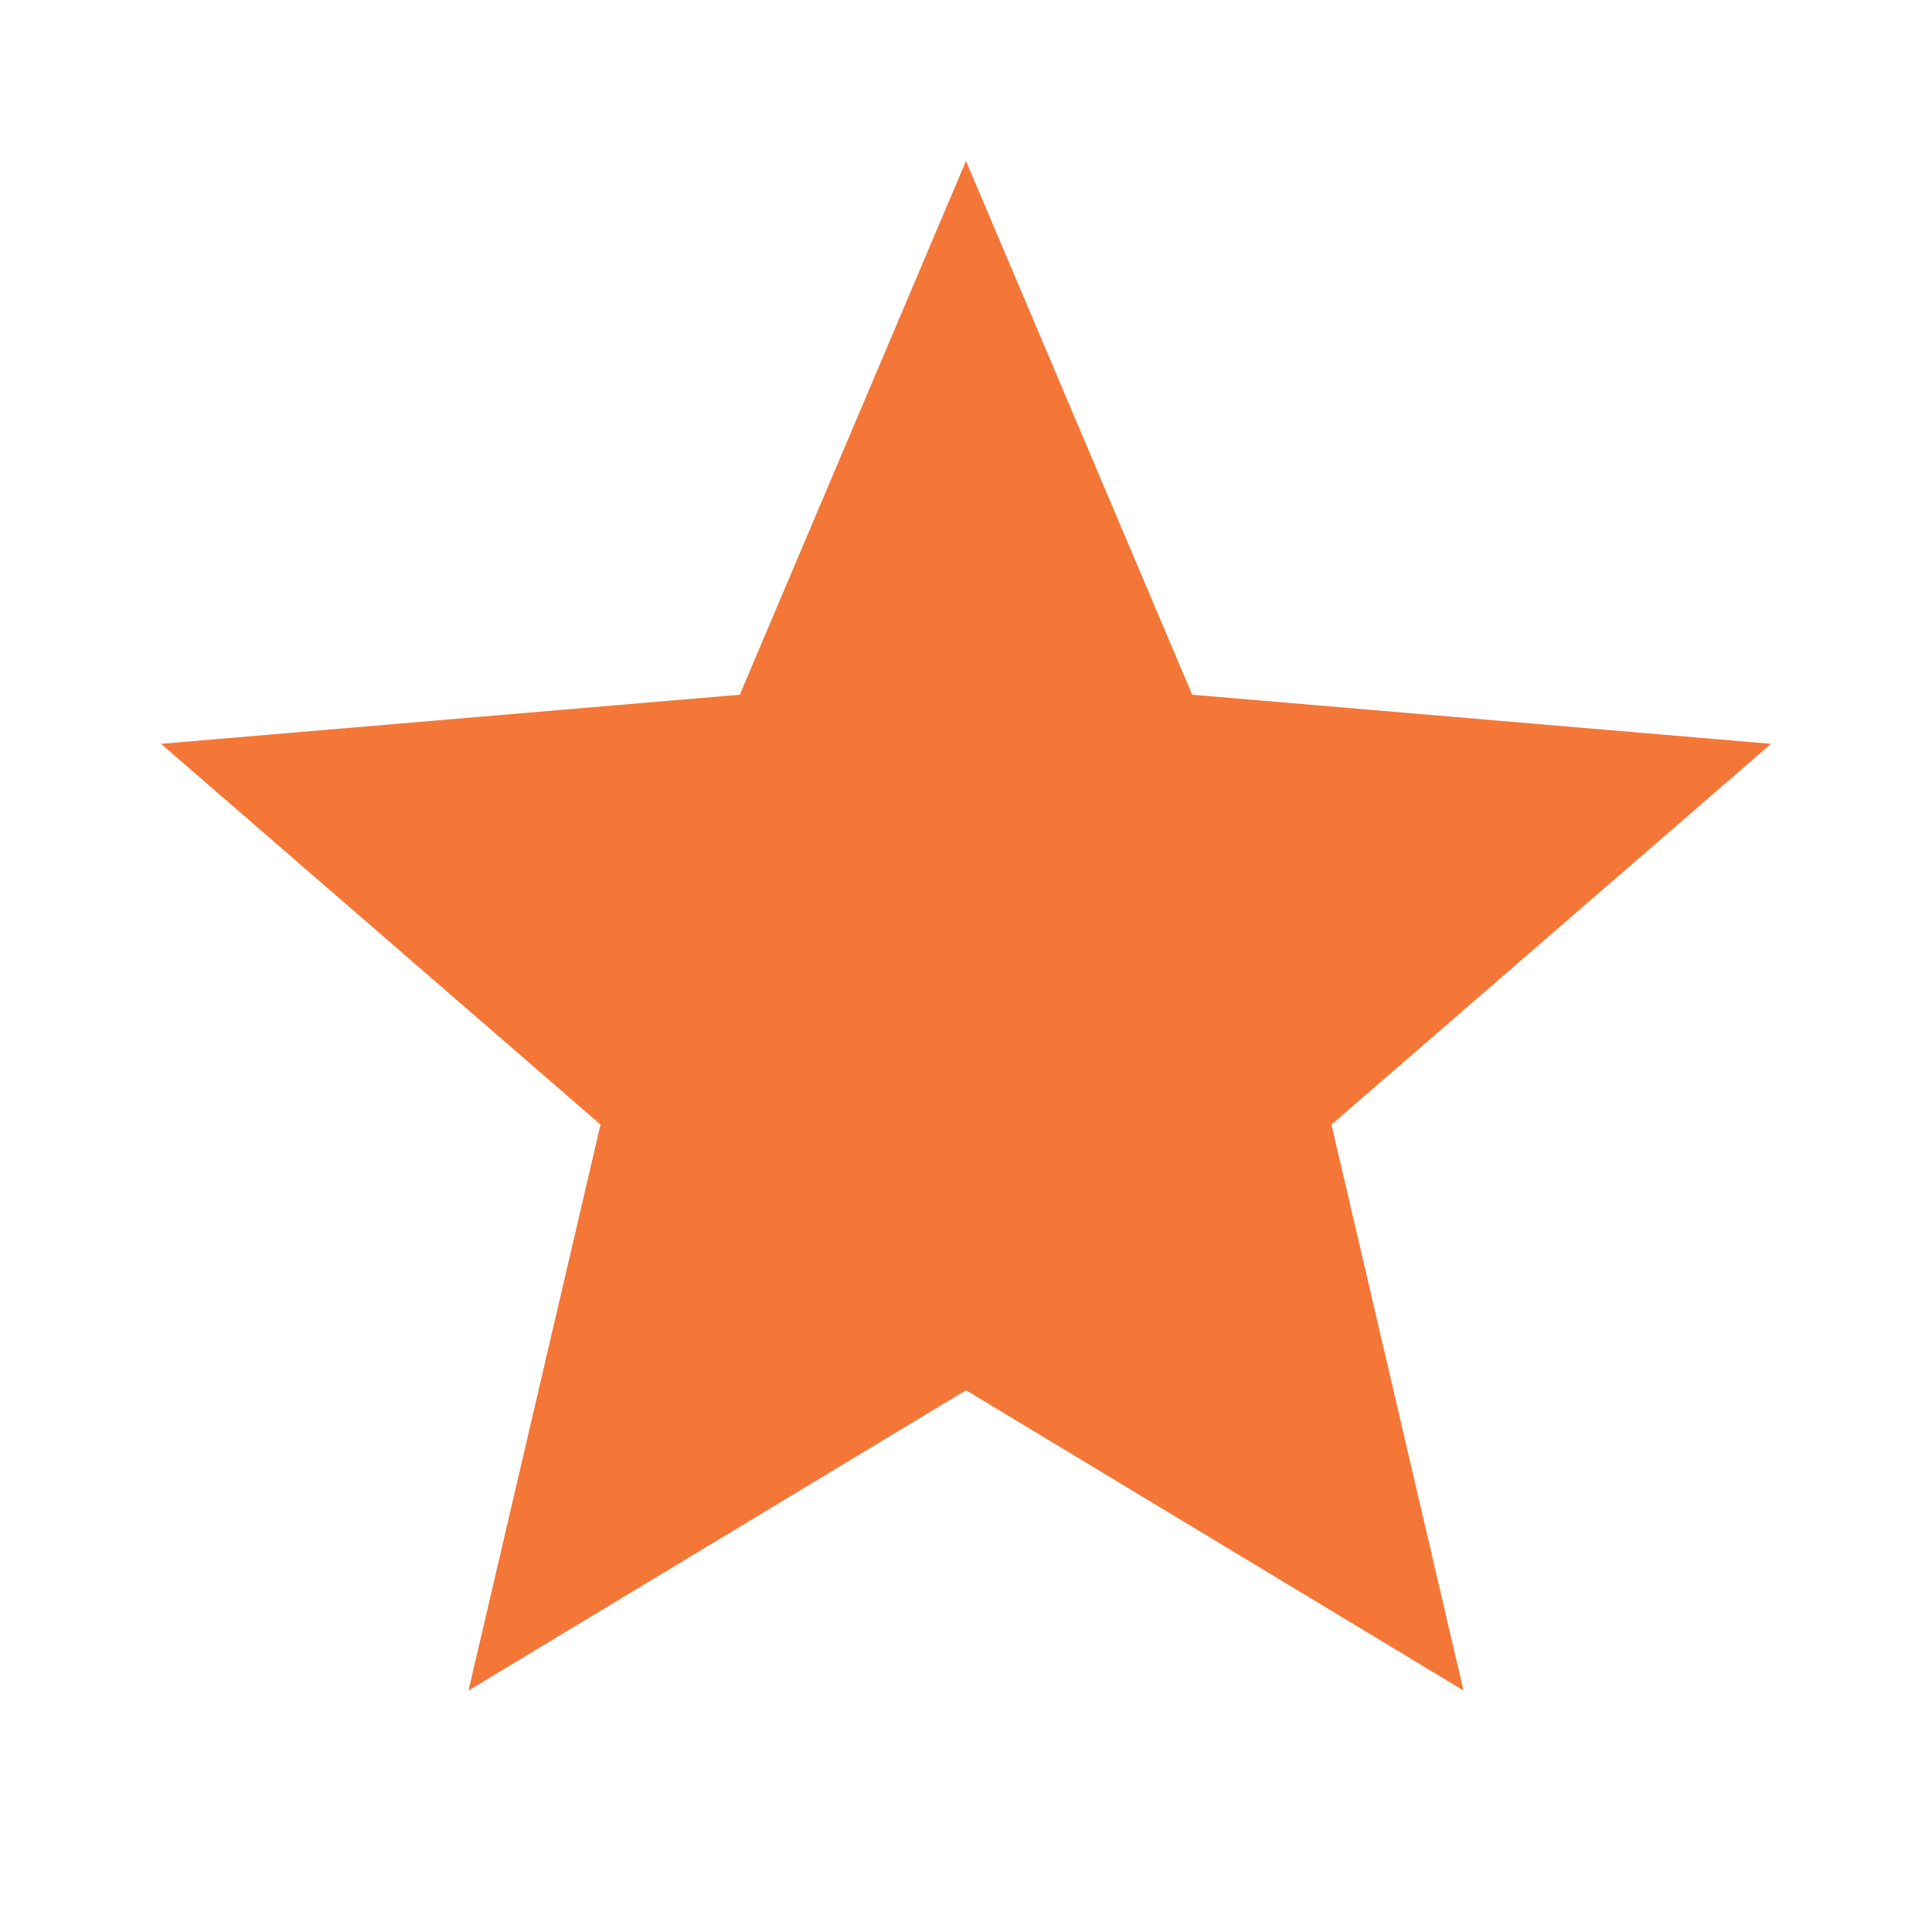
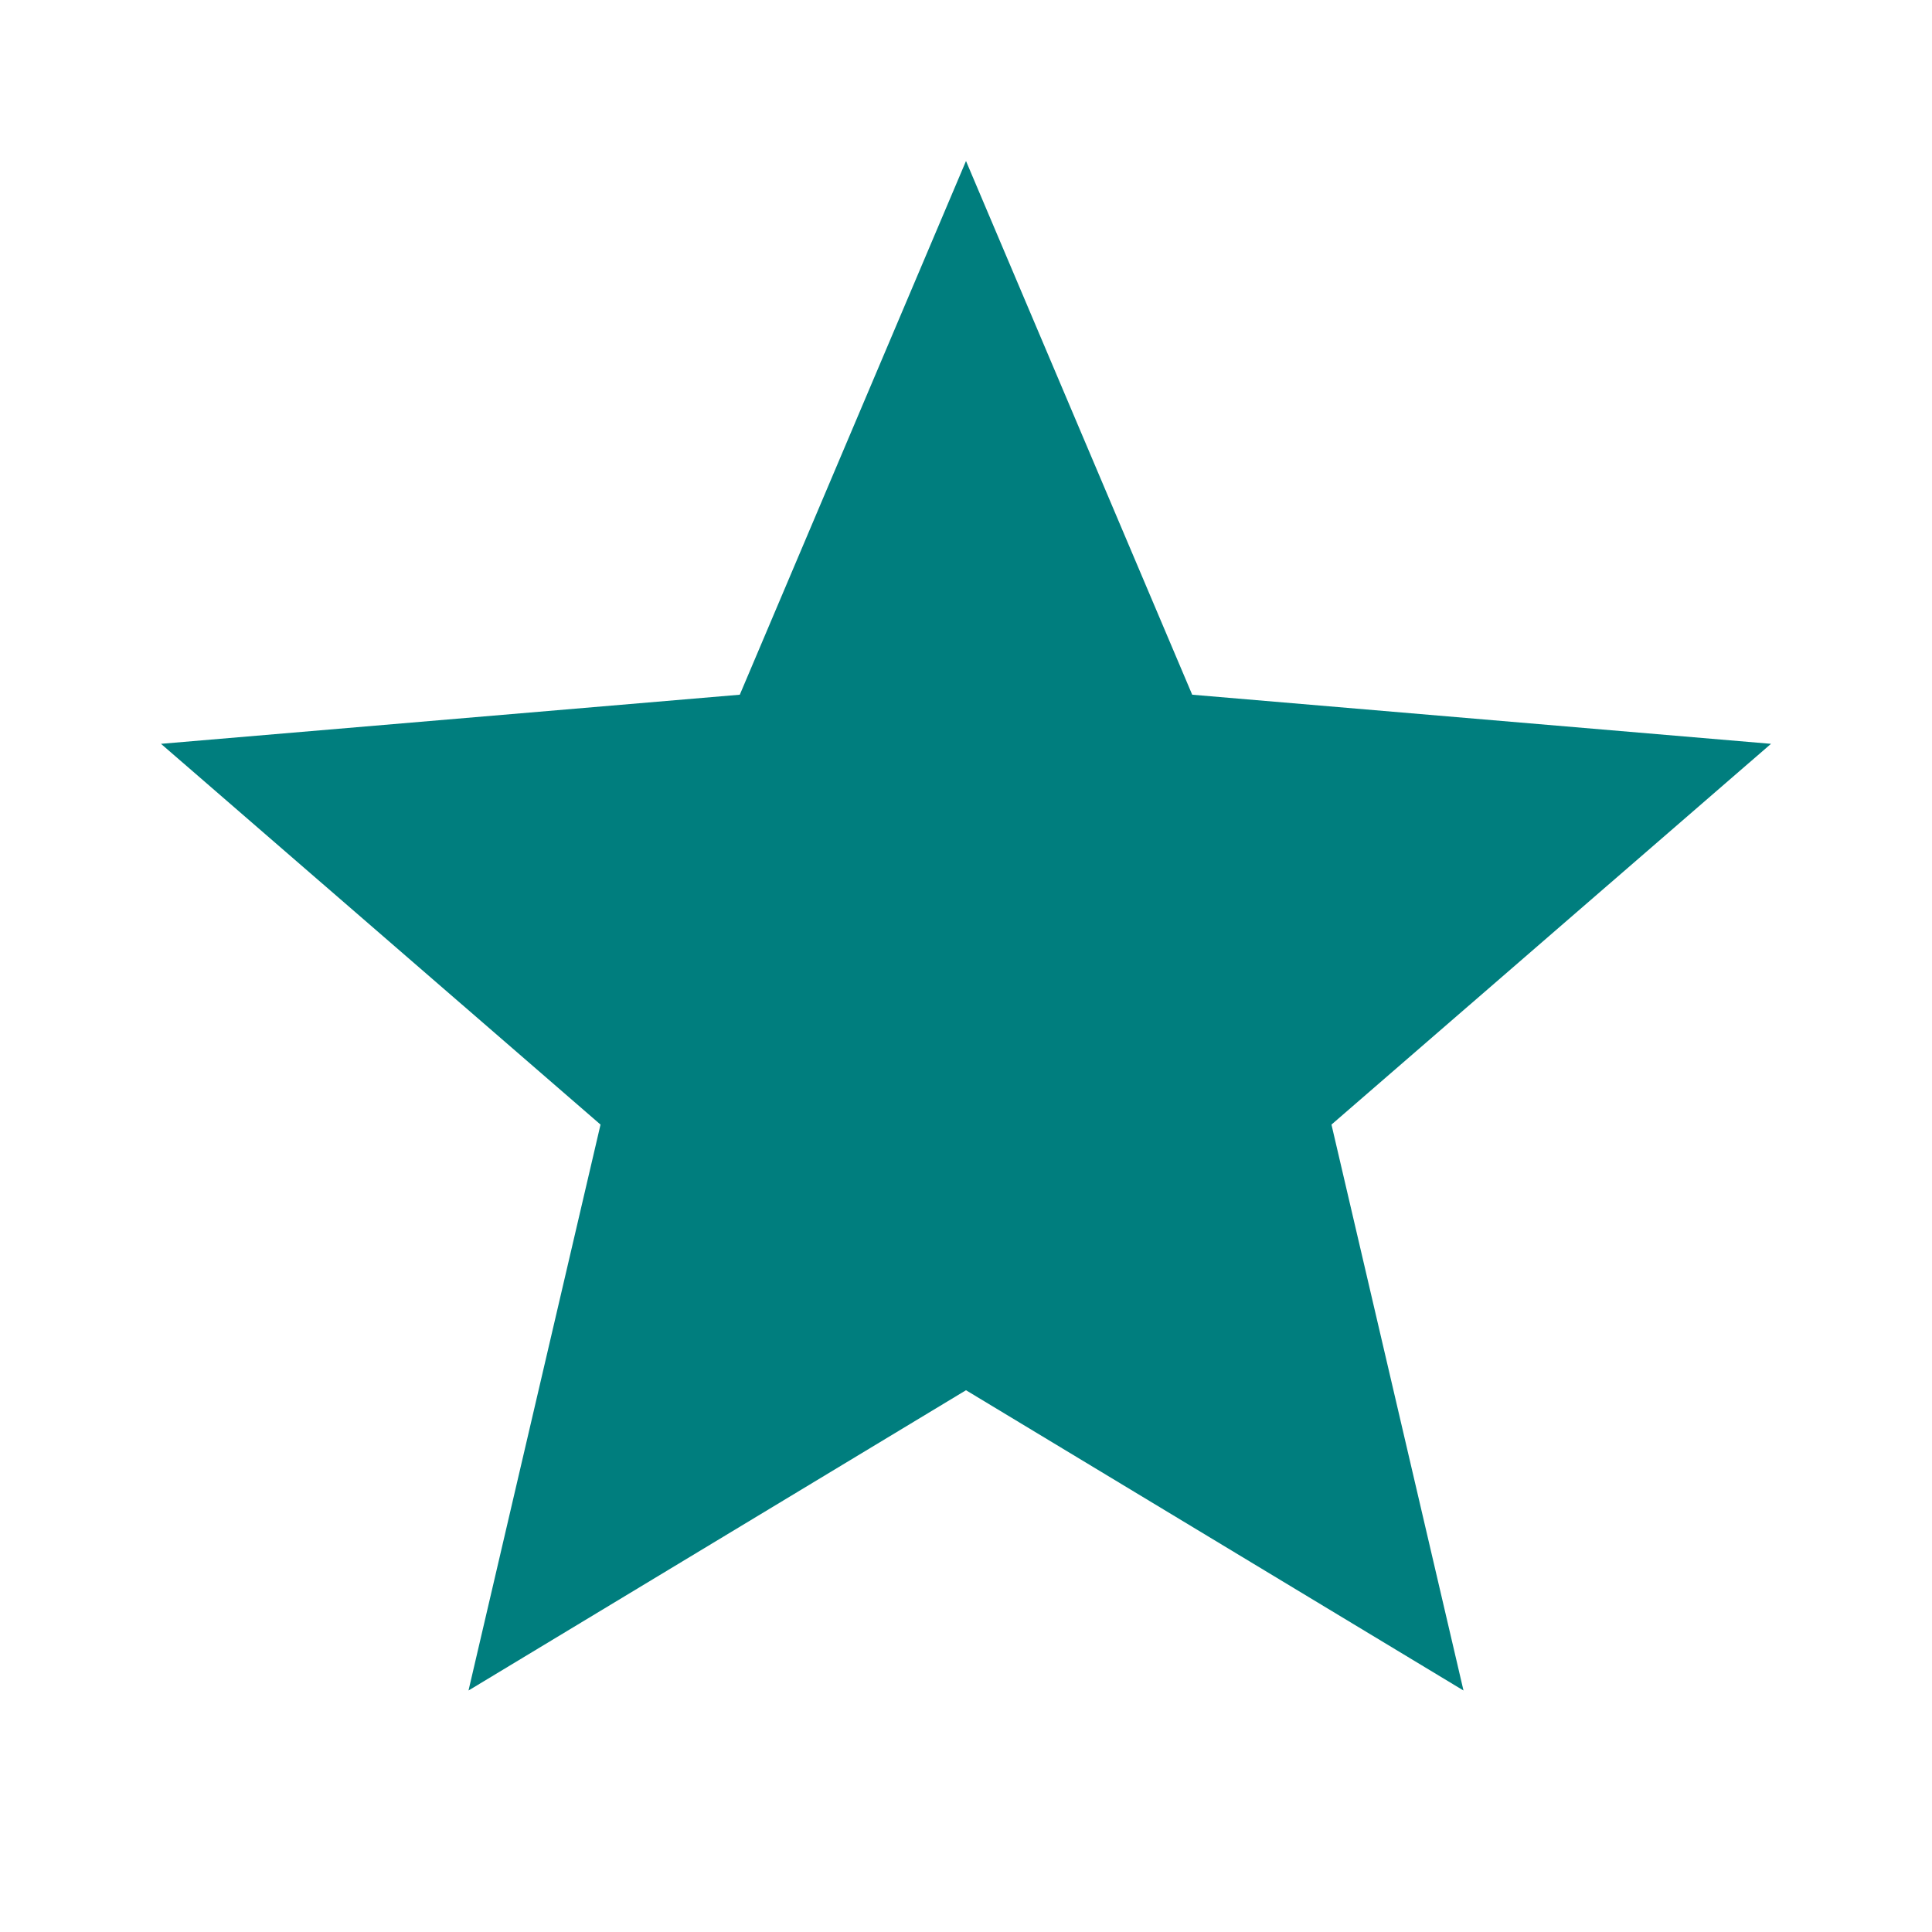
- <svg xmlns="http://www.w3.org/2000/svg" enableBackground="new 0 0 24 24" viewBox="0 0 24 24" fill="#F47738" width="48px" height="48px">
+ <svg xmlns="http://www.w3.org/2000/svg" enableBackground="new 0 0 24 24" viewBox="0 0 24 24" fill="#007E7E" width="48px" height="48px">
  <g>
    <path d="M0,0h24v24H0V0z" fill="none" />
    <path d="M0,0h24v24H0V0z" fill="none" />
  </g>
  <g>
    <path d="M12,17.27L18.18,21l-1.64-7.03L22,9.24l-7.19-0.61L12,2L9.19,8.63L2,9.24l5.46,4.73L5.82,21L12,17.27z" />
  </g>
</svg>
